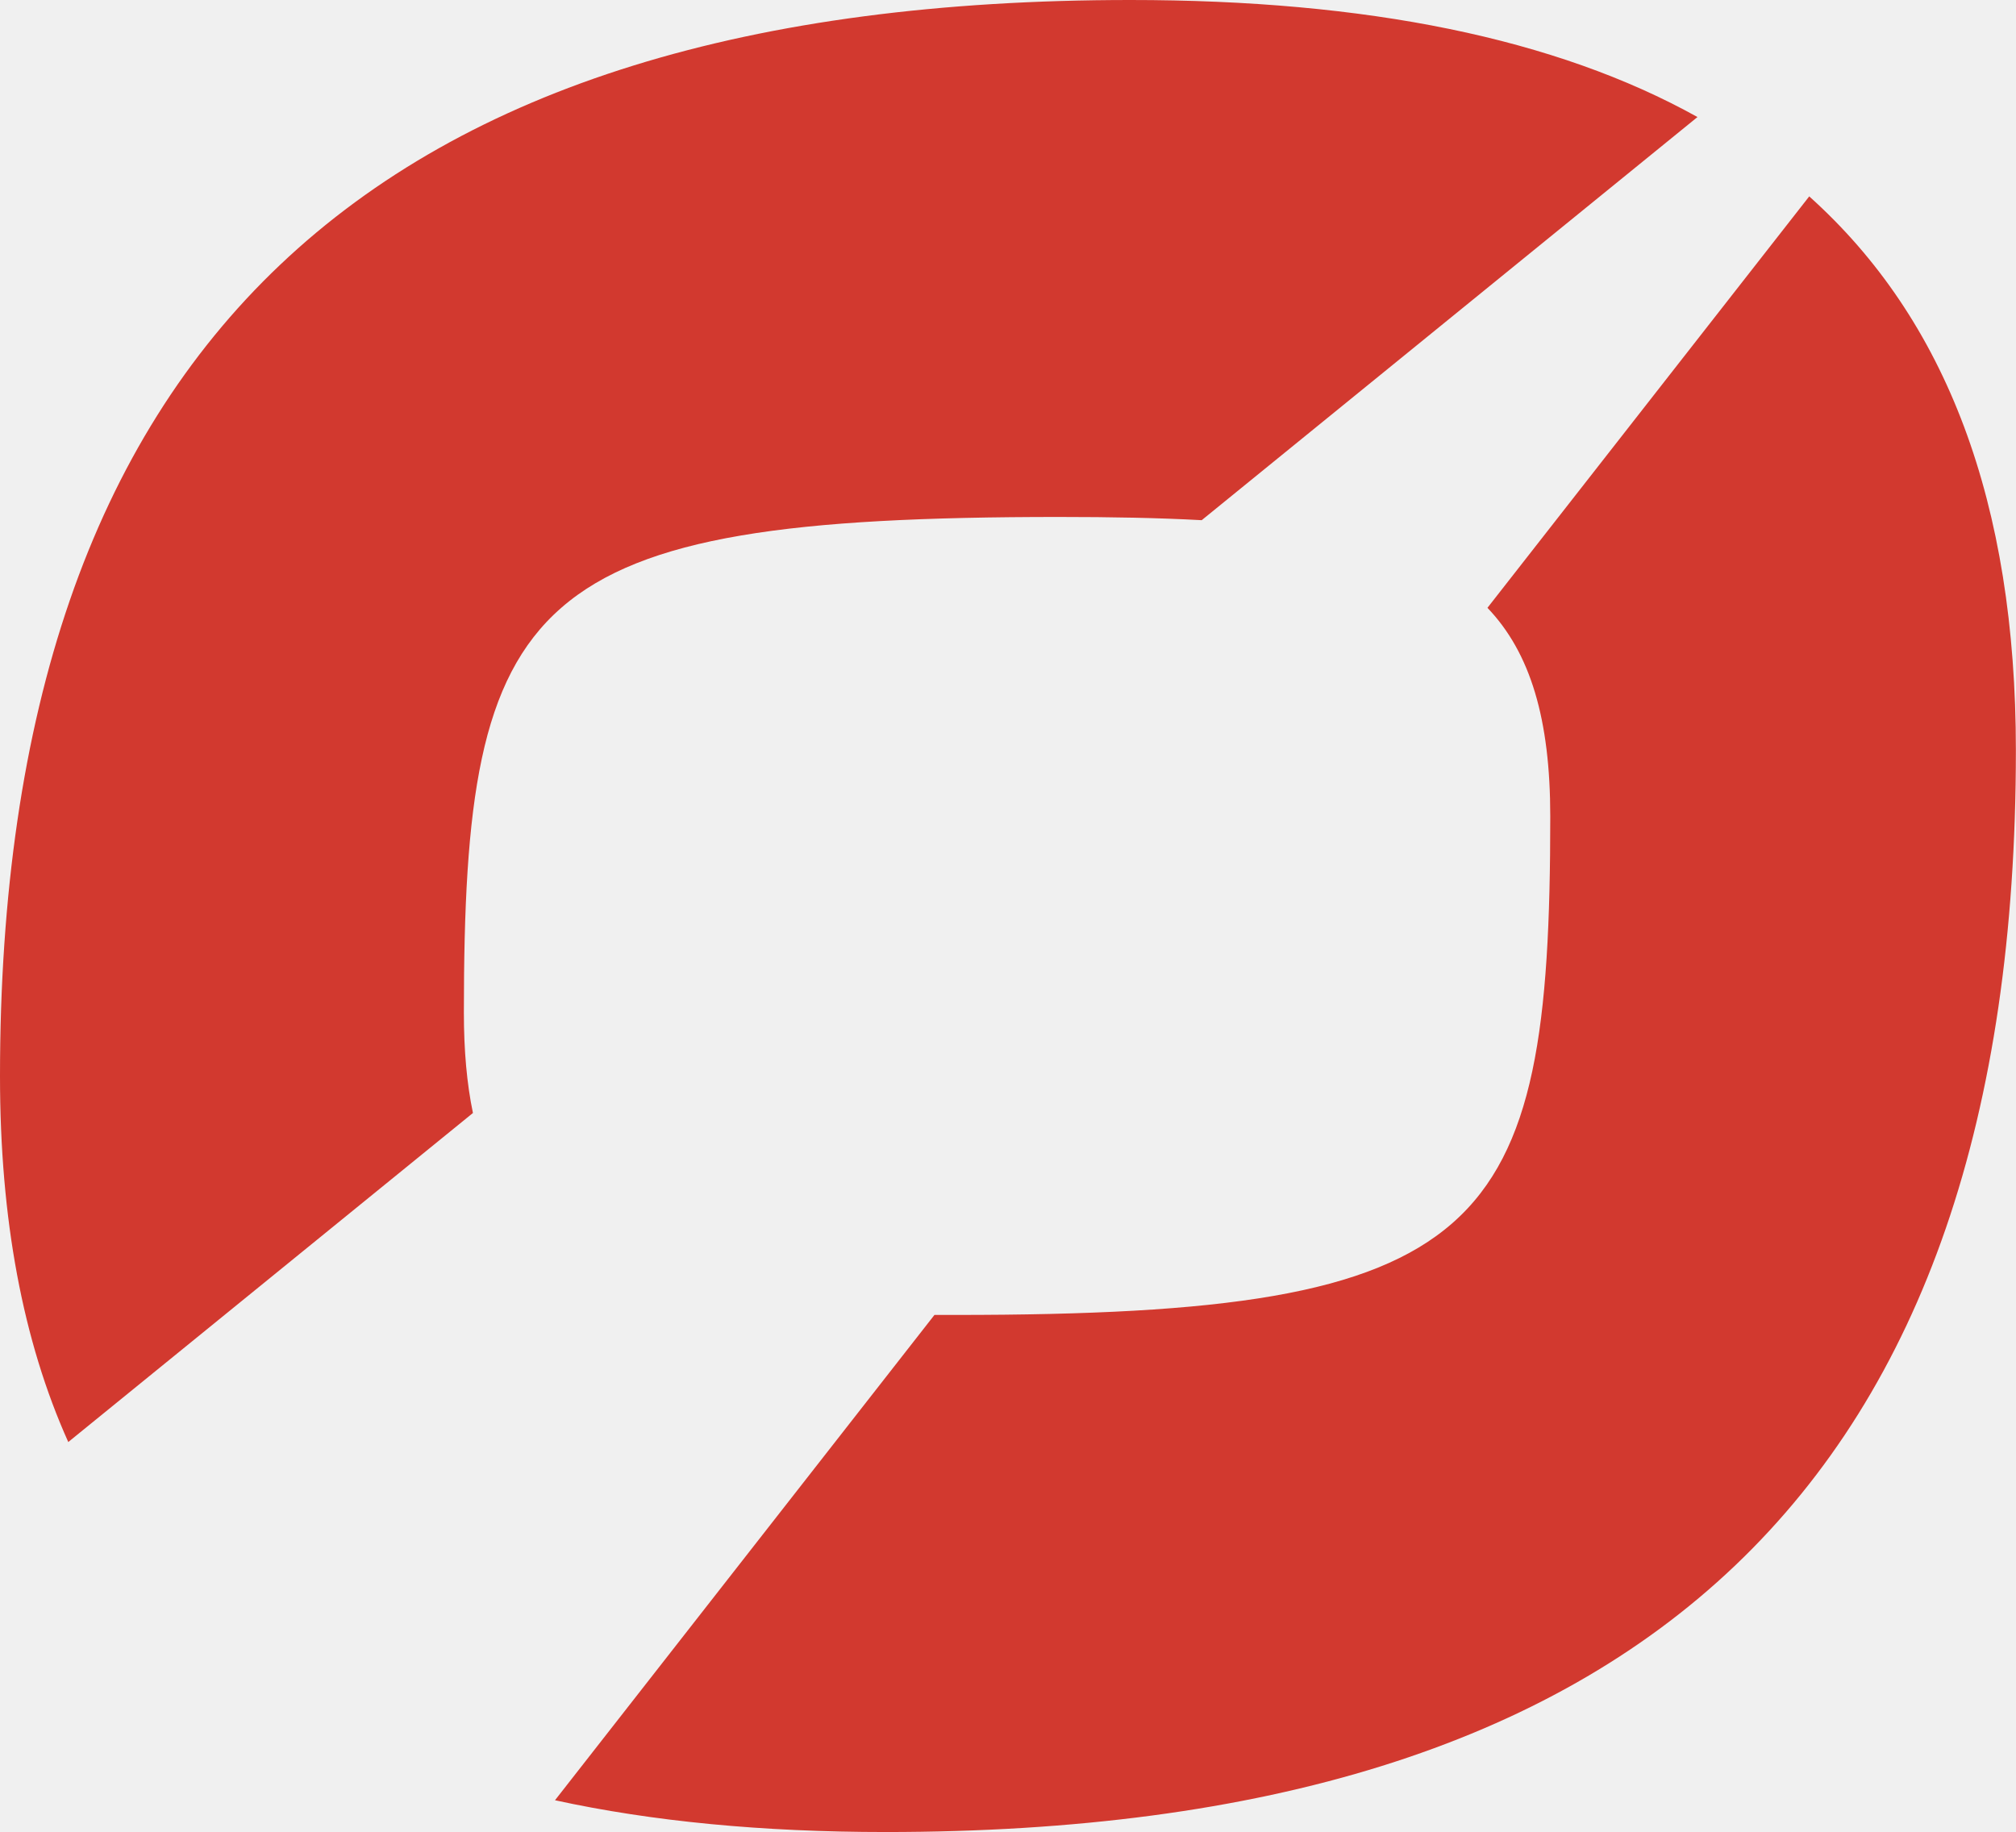
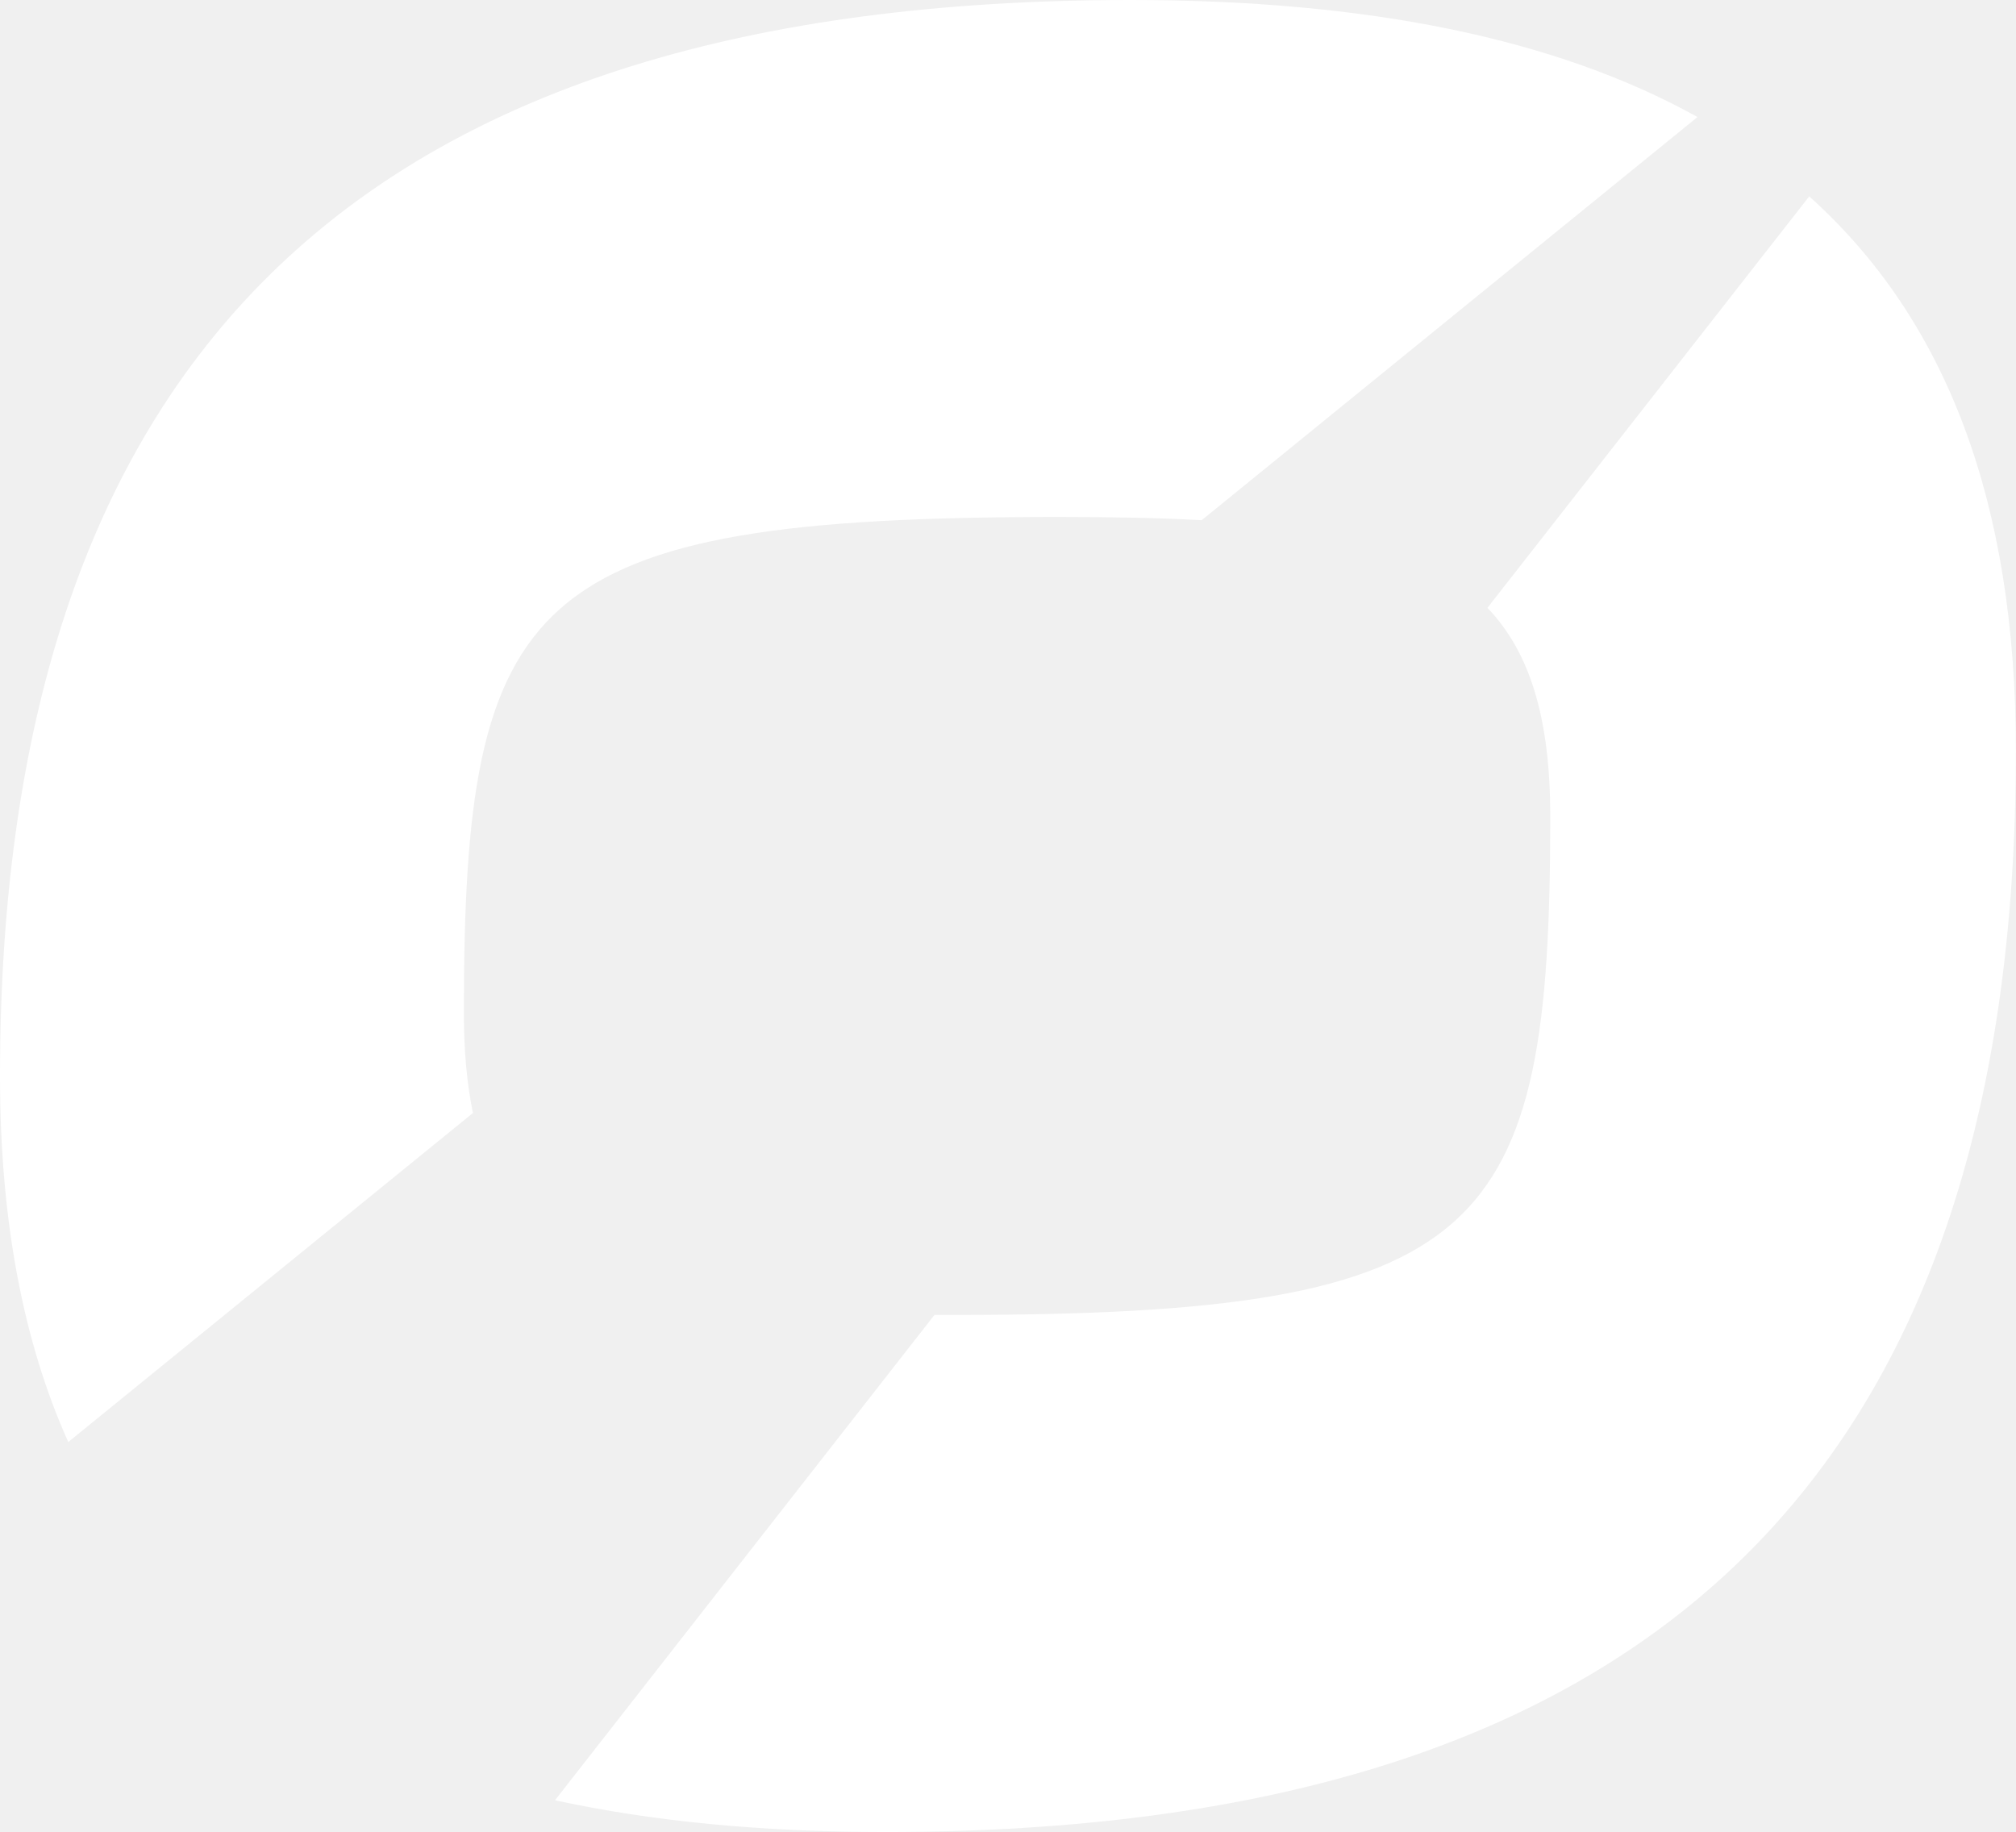
<svg xmlns="http://www.w3.org/2000/svg" id="Livello_2" data-name="Livello 2" viewBox="0 0 162.41 147.58">
  <defs>
    <style>
      .cls-1 {
-         fill: #d2392f;
+         fill: #fff;
      }
    </style>
  </defs>
  <g id="Livello_3" data-name="Livello 3">
    <path class="cls-1" d="M145.77,15.8l-25.94,33.17c3.47,3.63,5.06,8.98,5.06,16.81,0,33.75-4.96,40.16-47.94,40.16-.56,0-1.12,0-1.67,0l-30.57,39.1c7.85,1.71,16.73,2.56,26.63,2.56,61.08,0,91.06-28.19,91.06-87.14,0-19.96-5.58-34.71-16.65-44.64ZM85.3,41.65c4.21,0,8.04.07,11.51.26l39.94-32.48C125.32,3.07,110.07,0,91.07,0,29.83,0,0,27.98,0,86.71c0,11.51,1.84,21.32,5.5,29.47l32.6-26.51c-.49-2.35-.73-5.03-.73-8.08,0-33.75,4.96-39.94,47.94-39.94Z" />
  </g>
</svg>
